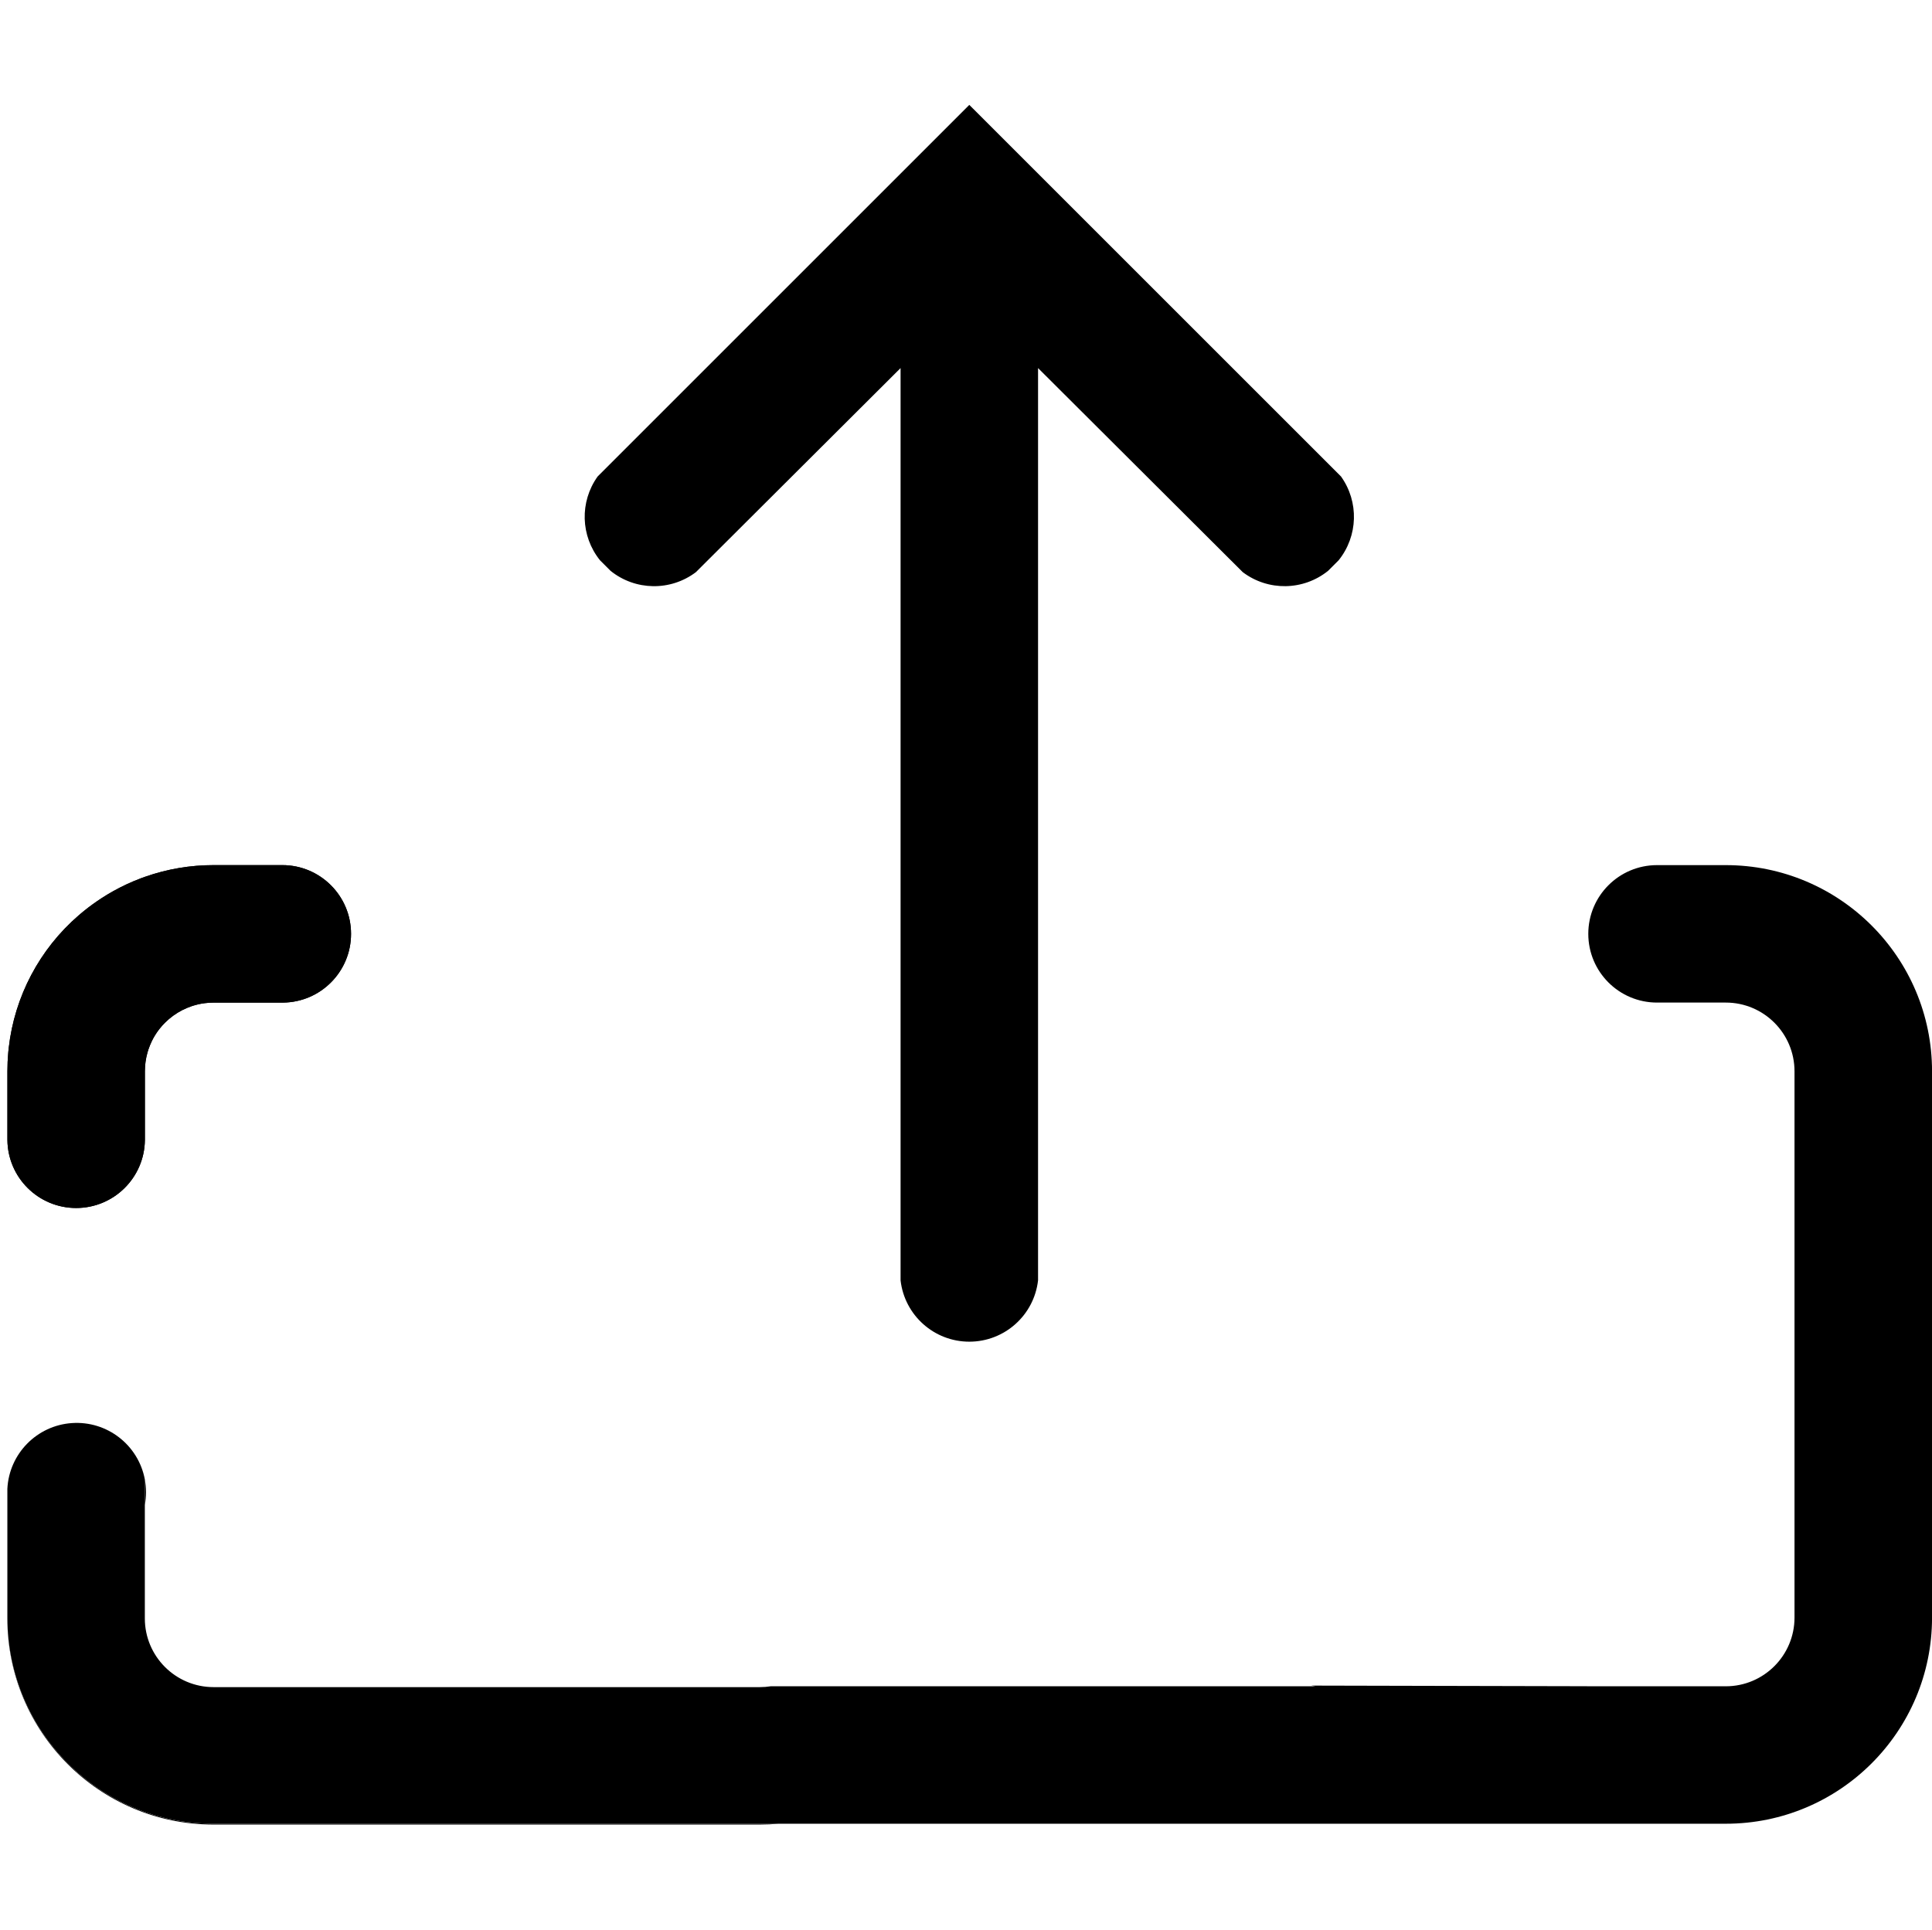
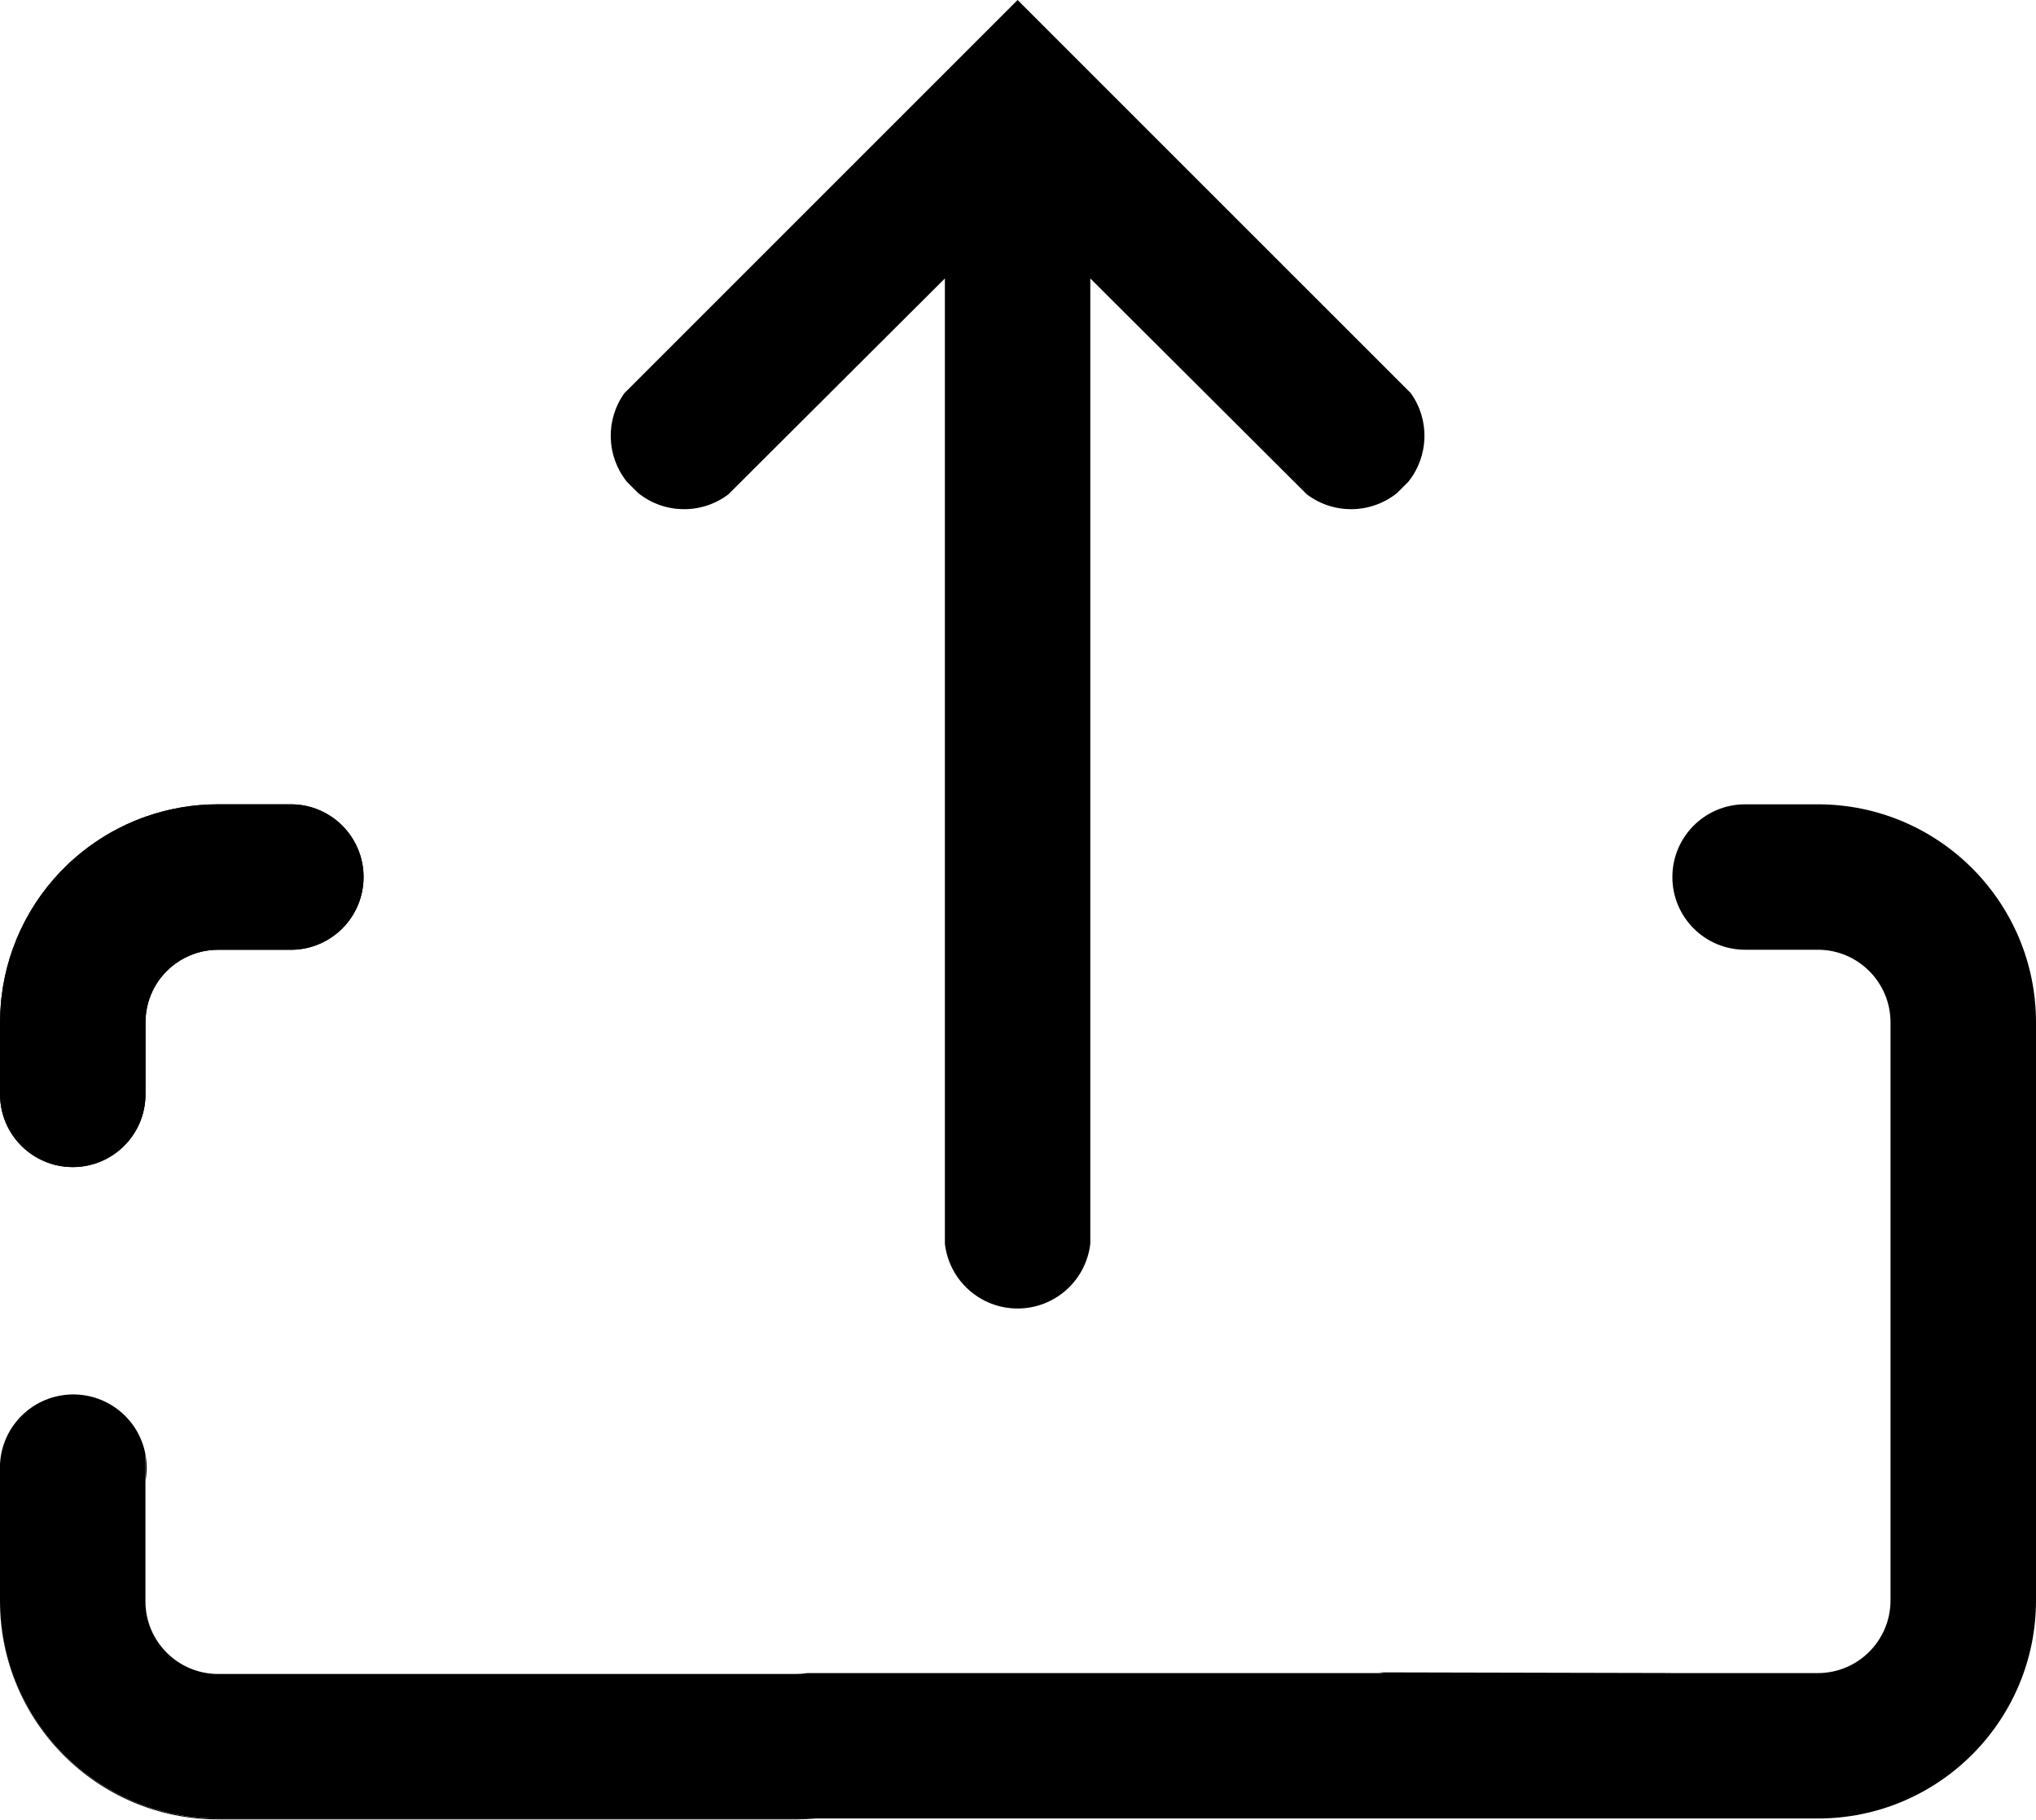
- <svg xmlns="http://www.w3.org/2000/svg" viewBox="0 0 2603.95 2601.84">
-   <defs>
-     <style>.cls-1{fill:none;}</style>
-   </defs>
-   <g id="Layer_2" data-name="Layer 2">
-     <g id="Upload_2">
-       <path d="M473.14,1259a92.63,92.63,0,0,1-91.84,92.63H287.85a94.64,94.64,0,0,0-11.86.75c-1.55.2-3.09.44-4.62.71-.76.14-1.52.28-2.28.44-1.11.22-2.2.47-3.29.74-1.63.39-3.24.84-4.84,1.32-.46.13-.91.28-1.36.43s-1,.31-1.46.48c-2.16.72-4.28,1.53-6.35,2.41s-4.11,1.82-6.11,2.85a92.51,92.51,0,0,0-23.33,17q-2,2-3.81,4T215,1387q-1.38,1.76-2.67,3.57c-.43.6-.85,1.21-1.27,1.83-.83,1.23-1.64,2.48-2.41,3.76s-1.52,2.56-2.23,3.88-1.39,2.64-2,4a90.08,90.08,0,0,0-4.27,10.45c-.49,1.44-.94,2.89-1.36,4.35a93.06,93.06,0,0,0-3.51,25.36v92.65a92.65,92.65,0,0,1-185.29,0v-92.65q0-12.77,1.13-25.24.29-3.15.64-6.29A277.39,277.39,0,0,1,106,1234.06c1.68-1.45,3.37-2.88,5.09-4.3h0q2.57-2.12,5.19-4.18c1-.81,2.06-1.61,3.1-2.4.59-.45,1.19-.91,1.79-1.35,1-.78,2.06-1.54,3.1-2.3q5.94-4.32,12.1-8.34,3.12-2,6.3-4,1.08-.67,2.16-1.32,3.76-2.27,7.62-4.42A276,276,0,0,1,190,1184q2.75-1,5.52-2a277.51,277.51,0,0,1,92.37-15.72H380.5A92.66,92.66,0,0,1,473.14,1259Z" />
-       <path d="M1306.44,141.4l479.27,479.26,21.72,21.72a93.49,93.49,0,0,1-3.26,113L1790,769.55a93.52,93.52,0,0,1-115,1.79s0,0,0,0l-18-17.93s0,0,0,0L1399.09,496.21V1726.05a93.25,93.25,0,0,1-185.29.1V496.21L955.89,753.41,938,771.28a93.51,93.51,0,0,1-115.06-1.69l-14.25-14.25a93.47,93.47,0,0,1-3.24-112.93Z" />
-       <path d="M473.14,1259a92.63,92.63,0,0,1-91.84,92.63H287.86a93.05,93.05,0,0,0-11.87.76c-1.55.2-3.09.43-4.62.71-.76.14-1.52.28-2.28.44-1.11.22-2.2.47-3.29.74-1.63.39-3.24.84-4.84,1.32-.46.13-.91.28-1.36.43s-1,.31-1.46.48c-2.16.72-4.28,1.53-6.35,2.41s-4.11,1.82-6.11,2.85a92.51,92.51,0,0,0-23.33,17q-2,2-3.81,4T215,1387q-1.36,1.76-2.67,3.57c-.43.6-.85,1.21-1.27,1.83q-1.25,1.85-2.41,3.76t-2.23,3.88q-1.06,2-2,4a90.08,90.08,0,0,0-4.27,10.45c-.49,1.44-.94,2.89-1.36,4.35a93.06,93.06,0,0,0-3.51,25.36v92.65a92.65,92.65,0,0,1-185.29,0v-92.65q0-12.77,1.13-25.24.29-3.15.64-6.29A277.39,277.39,0,0,1,106,1234.06c1.68-1.45,3.37-2.88,5.09-4.3h0c1.71-1.41,3.44-2.81,5.19-4.18,1-.81,2.06-1.61,3.1-2.4.59-.45,1.19-.91,1.79-1.35,1-.78,2.06-1.54,3.1-2.3q5.94-4.32,12.1-8.34,3.12-2,6.3-4,1.08-.67,2.16-1.32,3.76-2.27,7.62-4.42A276,276,0,0,1,190,1184q2.75-1,5.52-2a277.51,277.51,0,0,1,92.37-15.72H380.5A92.66,92.66,0,0,1,473.14,1259Z" />
-       <path d="M2604,1444.23v736.44c0,153.5-124.43,277.93-277.93,277.93H287.85c-153.5,0-277.93-124.43-277.93-277.93V2007.18a93.51,93.51,0,0,1,185.29-12.74V2181.8a92.65,92.65,0,0,0,92.65,92.64h736.43a92,92,0,0,0,14.47-1.13h734.46q-3-.55-6.12-.93l372,.85-.44.08H2326a92.64,92.64,0,0,0,92.64-92.64V1444.23a92.64,92.64,0,0,0-92.64-92.64h-92.65a92.65,92.65,0,0,1,0-185.3H2326C2479.52,1166.29,2604,1290.73,2604,1444.23Z" />
-       <path d="M1049.52,2458.6q-12.46,1.13-25.23,1.13H287.86c-153.5,0-277.94-124.43-277.94-277.93v-1.13c0,153.5,124.43,277.93,277.93,277.93Z" />
-       <path d="M196.81,2011.72a93.73,93.73,0,0,1-1.6,17.28v-34.56A93.73,93.73,0,0,1,196.81,2011.72Z" />
-     </g>
-     <g id="Container">
-       <rect class="cls-1" width="2600" height="2601.84" />
-     </g>
-   </g>
+ <svg xmlns="http://www.w3.org/2000/svg" viewBox="9.92 141.4 2594.08 2318.33">
+   <path d="M473.14,1259a92.63,92.63,0,0,1-91.84,92.63H287.85a94.64,94.64,0,0,0-11.86.75c-1.55.2-3.09.44-4.62.71-.76.14-1.52.28-2.28.44-1.11.22-2.2.47-3.29.74-1.63.39-3.24.84-4.84,1.32-.46.13-.91.28-1.36.43s-1,.31-1.46.48c-2.16.72-4.28,1.53-6.35,2.41s-4.11,1.82-6.11,2.85a92.51,92.51,0,0,0-23.33,17q-2,2-3.81,4T215,1387q-1.38,1.76-2.67,3.57c-.43.6-.85,1.21-1.27,1.83-.83,1.23-1.64,2.48-2.41,3.76s-1.52,2.56-2.23,3.88-1.39,2.64-2,4a90.08,90.08,0,0,0-4.27,10.45c-.49,1.44-.94,2.89-1.36,4.35a93.06,93.06,0,0,0-3.51,25.36v92.65a92.65,92.65,0,0,1-185.29,0v-92.65q0-12.77,1.13-25.24.29-3.15.64-6.29A277.39,277.39,0,0,1,106,1234.06c1.68-1.45,3.37-2.88,5.09-4.3h0q2.57-2.12,5.19-4.18c1-.81,2.06-1.61,3.1-2.4.59-.45,1.19-.91,1.79-1.35,1-.78,2.06-1.54,3.1-2.3q5.94-4.32,12.1-8.34,3.12-2,6.3-4,1.08-.67,2.16-1.32,3.76-2.27,7.62-4.42A276,276,0,0,1,190,1184q2.75-1,5.52-2a277.51,277.51,0,0,1,92.37-15.72H380.5A92.66,92.66,0,0,1,473.14,1259Z" />
+   <path d="M1306.44,141.4l479.27,479.26,21.72,21.72a93.49,93.49,0,0,1-3.26,113L1790,769.55a93.52,93.52,0,0,1-115,1.79s0,0,0,0l-18-17.93s0,0,0,0L1399.09,496.21V1726.05a93.25,93.25,0,0,1-185.29.1V496.21L955.89,753.41,938,771.28a93.51,93.51,0,0,1-115.06-1.69l-14.25-14.25a93.47,93.47,0,0,1-3.24-112.93Z" />
+   <path d="M473.14,1259a92.63,92.63,0,0,1-91.84,92.63H287.86a93.05,93.05,0,0,0-11.87.76c-1.55.2-3.09.43-4.62.71-.76.14-1.52.28-2.28.44-1.11.22-2.2.47-3.29.74-1.63.39-3.24.84-4.84,1.32-.46.13-.91.28-1.36.43s-1,.31-1.46.48c-2.16.72-4.28,1.53-6.35,2.41s-4.11,1.82-6.11,2.85a92.51,92.51,0,0,0-23.33,17q-2,2-3.81,4T215,1387q-1.36,1.76-2.67,3.57c-.43.6-.85,1.21-1.27,1.83q-1.25,1.85-2.41,3.76t-2.23,3.88q-1.06,2-2,4a90.08,90.08,0,0,0-4.27,10.45c-.49,1.44-.94,2.89-1.36,4.35a93.06,93.06,0,0,0-3.51,25.36v92.65a92.65,92.65,0,0,1-185.29,0v-92.65q0-12.77,1.13-25.24.29-3.15.64-6.29A277.39,277.39,0,0,1,106,1234.06c1.68-1.45,3.37-2.88,5.09-4.3h0c1.71-1.41,3.44-2.81,5.19-4.18,1-.81,2.06-1.61,3.1-2.4.59-.45,1.19-.91,1.79-1.35,1-.78,2.06-1.54,3.1-2.3q5.94-4.32,12.1-8.34,3.12-2,6.3-4,1.08-.67,2.16-1.32,3.76-2.27,7.62-4.42A276,276,0,0,1,190,1184q2.75-1,5.52-2a277.51,277.51,0,0,1,92.37-15.72H380.5A92.66,92.66,0,0,1,473.14,1259Z" />
+   <path d="M2604,1444.23v736.44c0,153.5-124.43,277.93-277.93,277.93H287.85c-153.5,0-277.93-124.43-277.93-277.93V2007.18a93.51,93.51,0,0,1,185.29-12.74V2181.8a92.65,92.65,0,0,0,92.65,92.64h736.43a92,92,0,0,0,14.47-1.13h734.46q-3-.55-6.12-.93l372,.85-.44.08H2326a92.64,92.64,0,0,0,92.64-92.64V1444.23a92.64,92.64,0,0,0-92.64-92.64h-92.65a92.65,92.65,0,0,1,0-185.3H2326C2479.52,1166.29,2604,1290.73,2604,1444.23Z" />
+   <path d="M1049.52,2458.6q-12.46,1.13-25.23,1.13H287.86c-153.5,0-277.94-124.43-277.94-277.93v-1.13c0,153.5,124.43,277.93,277.93,277.93Z" />
+   <path d="M196.81,2011.72a93.73,93.73,0,0,1-1.6,17.28v-34.56A93.73,93.73,0,0,1,196.81,2011.72Z" />
</svg>
